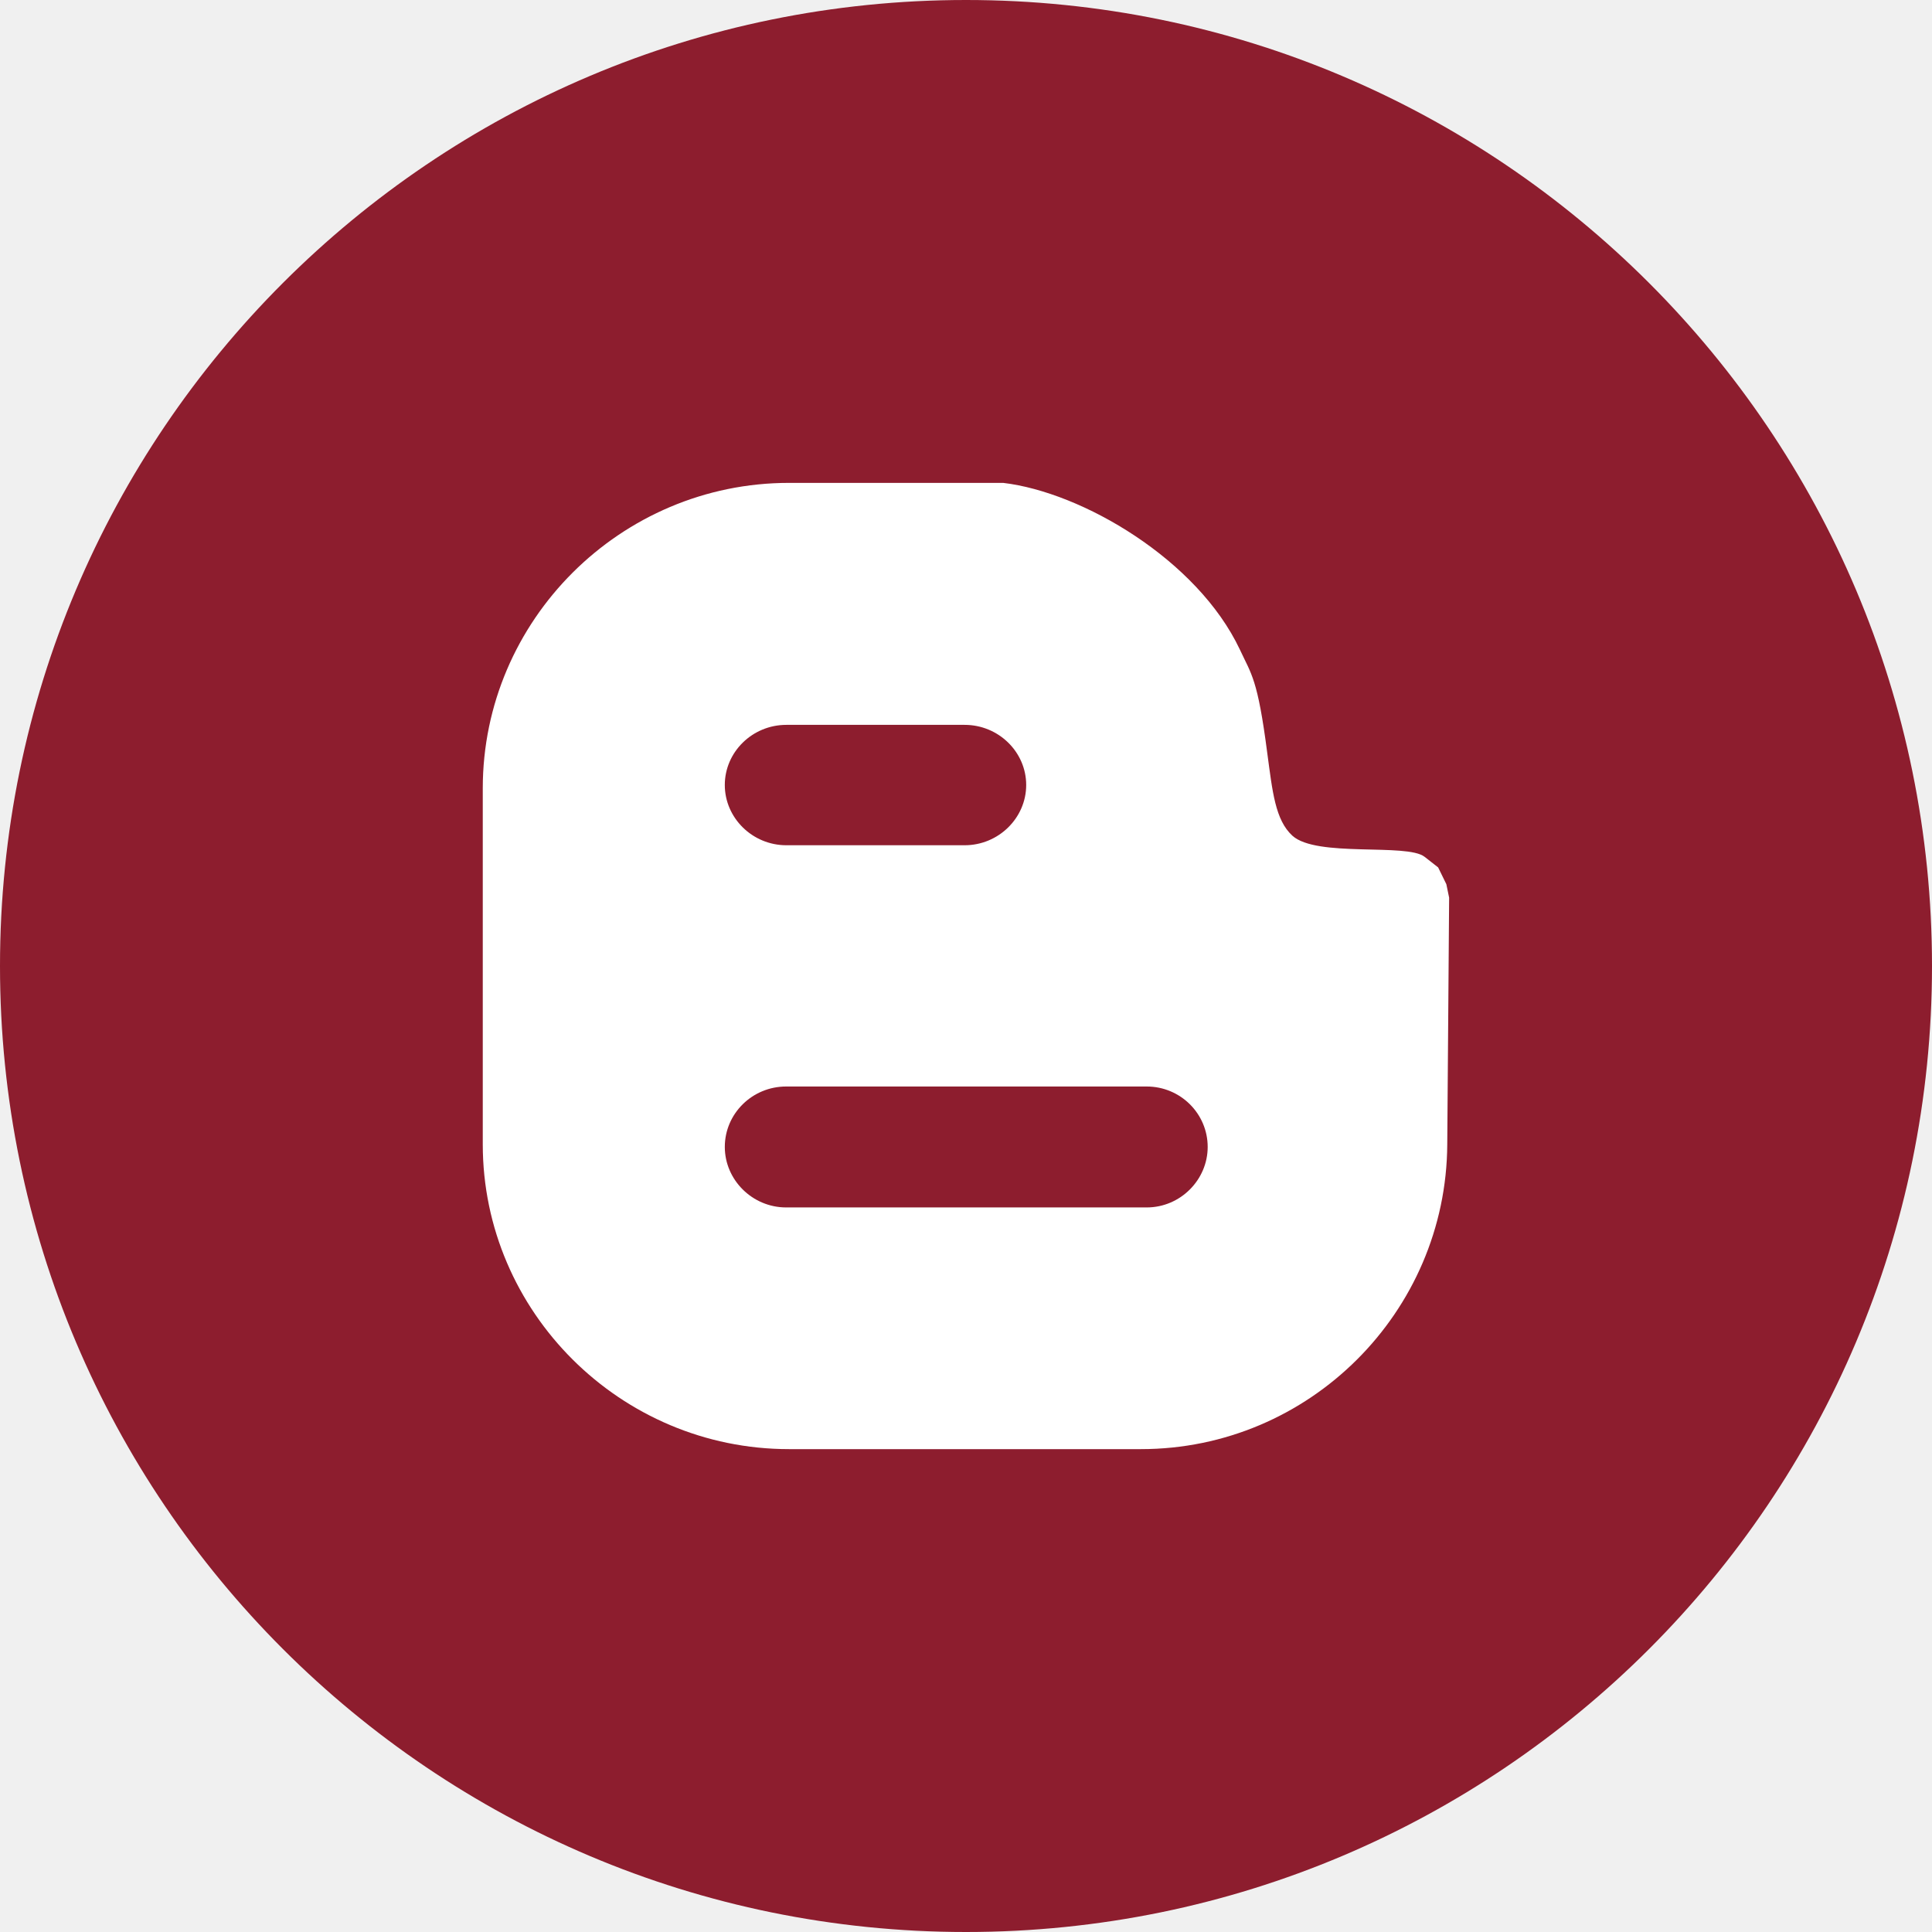
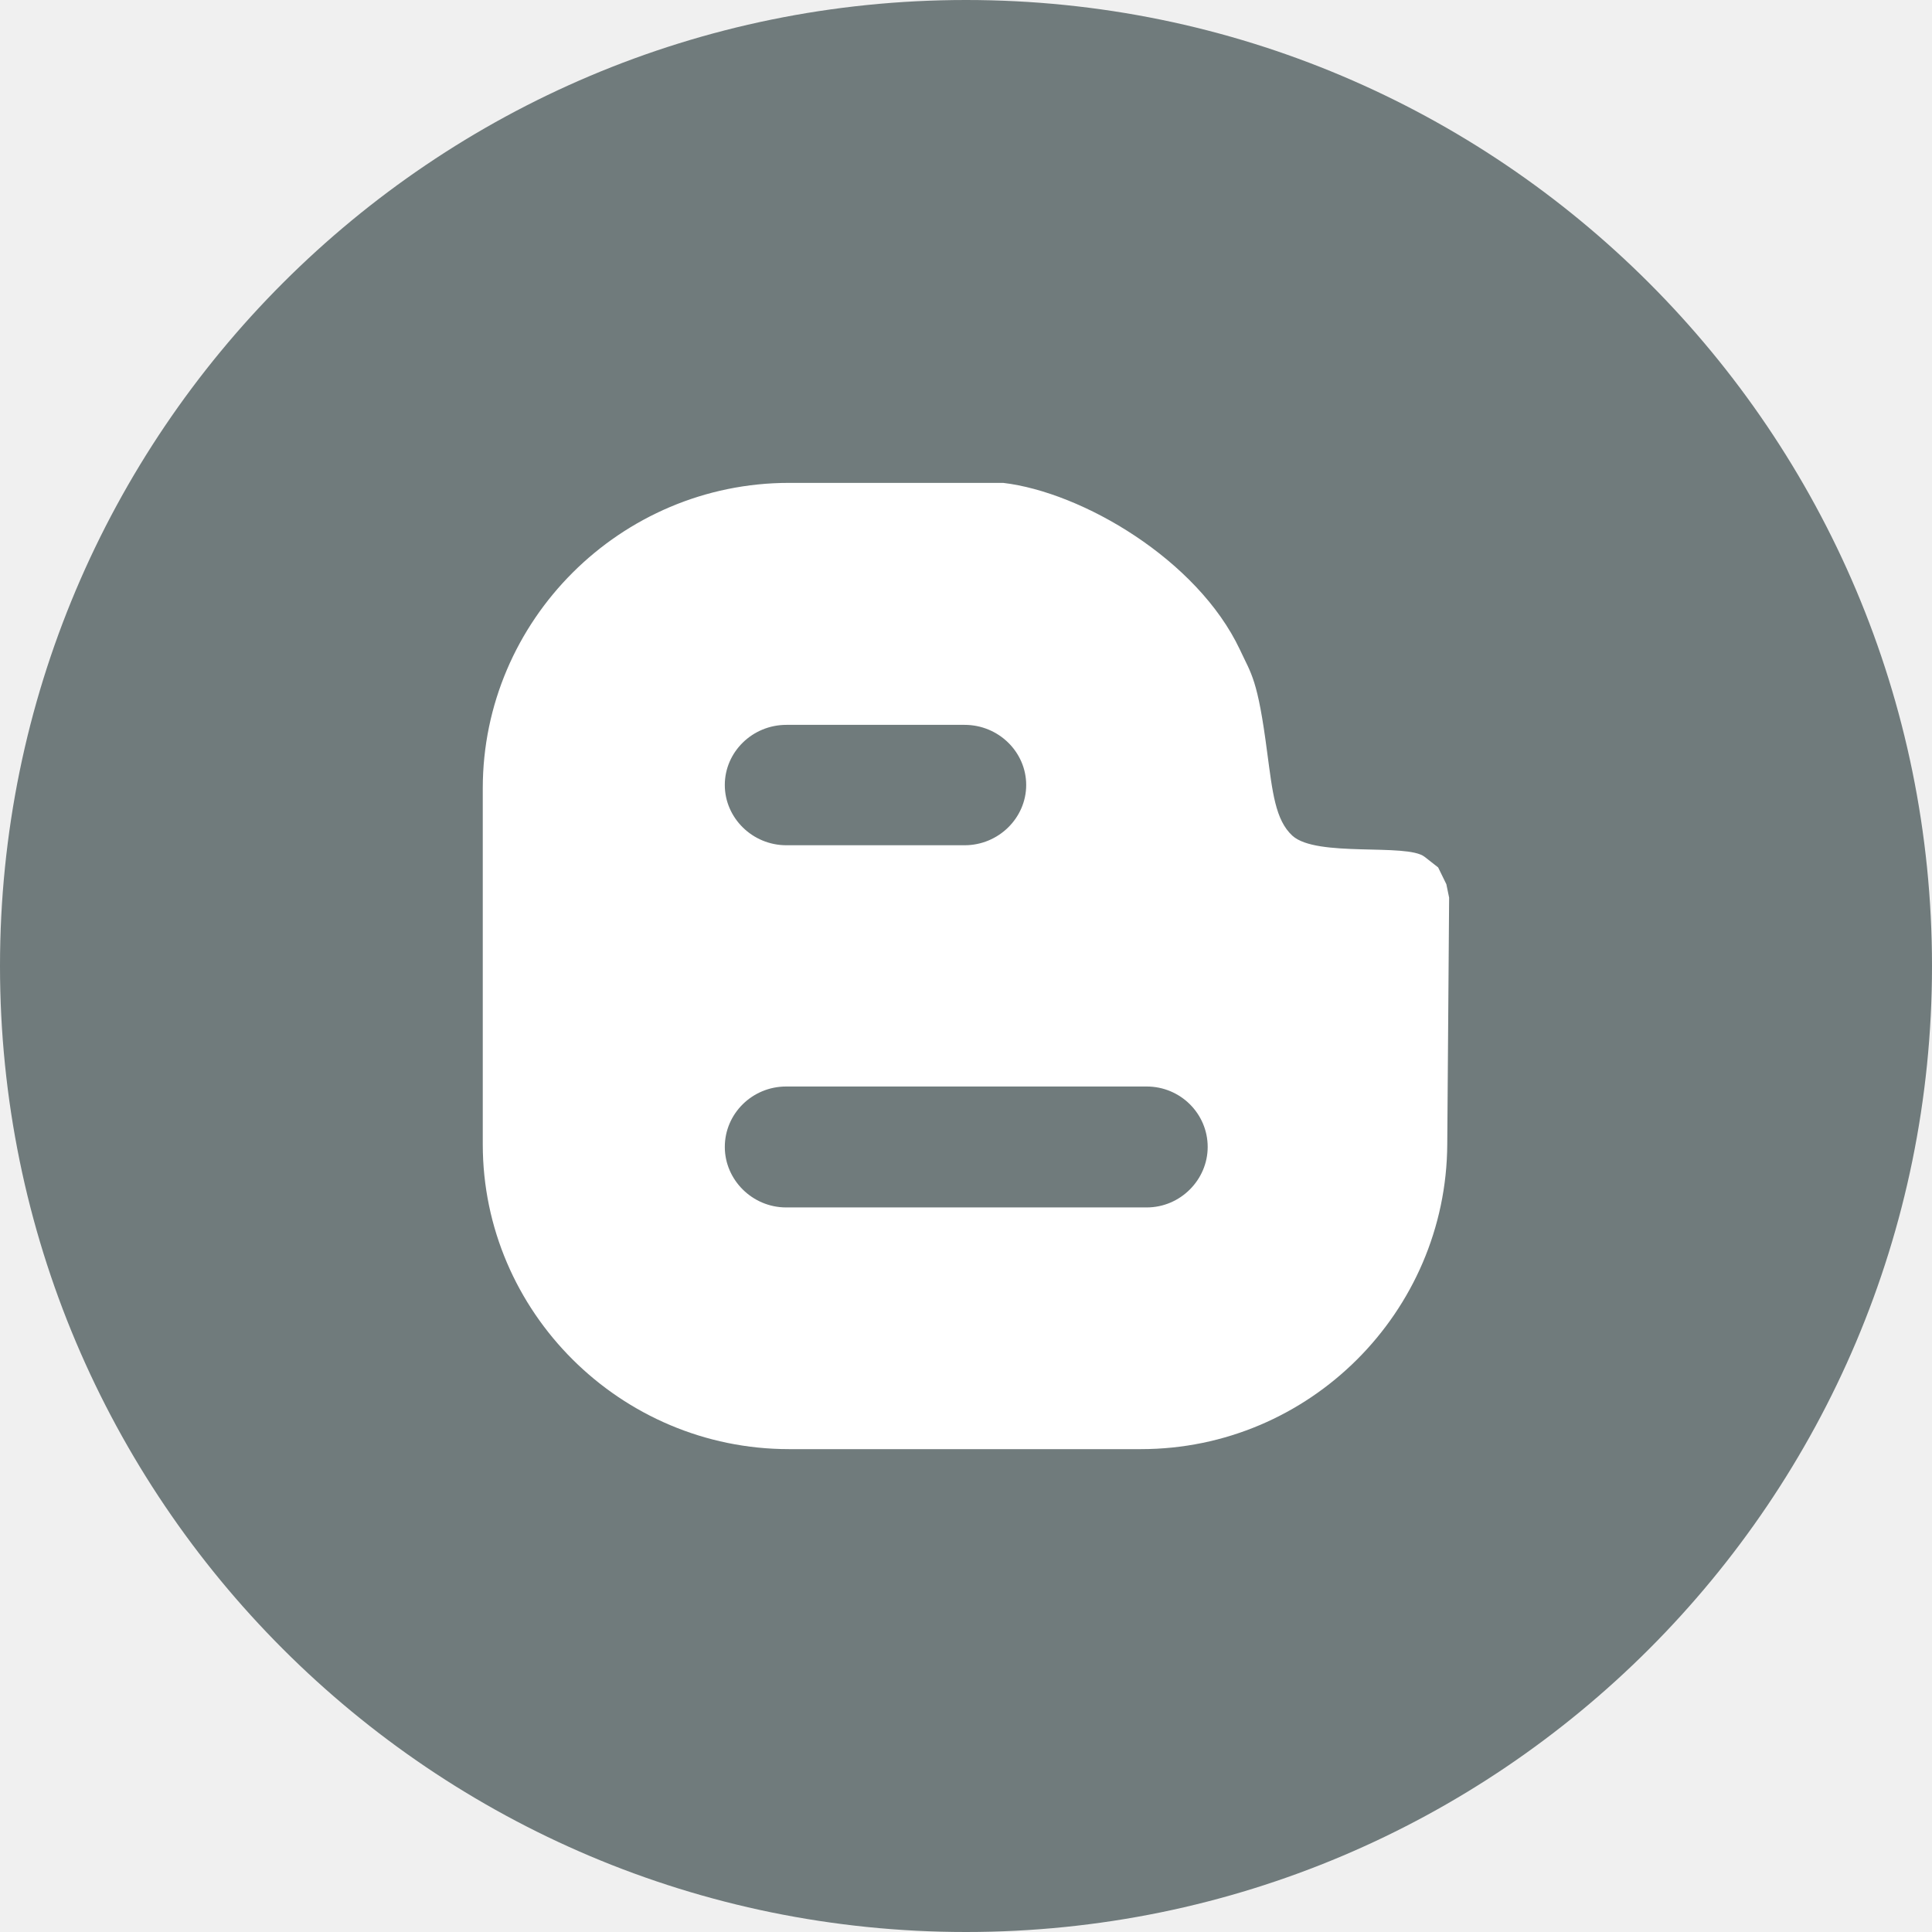
<svg xmlns="http://www.w3.org/2000/svg" version="1.1" id="Layer_1" x="0px" y="0px" viewBox="0 0 291.319 291.319" style="enable-background:new 0 0 291.319 291.319;" xml:space="preserve" width="100px" height="100px" class="">
  <g>
    <g>
      <g>
-         <path style="fill:#8D1D2E" d="M145.659,0c80.44,0,145.66,65.219,145.66,145.66S226.1,291.319,145.66,291.319S0,226.1,0,145.66   S65.21,0,145.659,0z" data-original="#8D1D2E" class="" data-old_color="#8d1d2e" />
+         <path style="fill:#707B7C" d="M145.659,0c80.44,0,145.66,65.219,145.66,145.66S226.1,291.319,145.66,291.319S0,226.1,0,145.66   S65.21,0,145.659,0z" data-original="#707B7C" class="" data-old_color="#707B7C" />
        <path style="fill:#FFFFFF" d="M218.089,133.324l-1.238-2.531l-2.048-1.602c-2.686-2.094-16.268,0.146-19.928-3.177   c-2.595-2.376-3.004-6.664-3.787-12.454c-1.457-11.252-2.385-11.835-4.142-15.631c-6.4-13.537-23.752-23.706-35.677-25.117h-32.3   c-25.408,0-46.174,20.729-46.174,46.047v53.694c0,25.263,20.766,45.956,46.174,45.956h53.066c25.418,0,46.056-20.684,46.192-45.956   l0.282-37.198C218.507,135.354,218.089,133.324,218.089,133.324z M118.576,109.299h26.874c5.116,0,9.286,4.088,9.286,9.067   c0,4.962-4.16,9.086-9.286,9.086h-26.874c-5.125,0-9.286-4.124-9.286-9.086C109.29,113.387,113.451,109.299,118.576,109.299z    M172.907,182.065H118.54c-5.107,0-9.249-4.169-9.249-9.122c0-5.025,4.142-9.113,9.249-9.113h54.367   c5.08,0,9.195,4.088,9.195,9.113C182.102,177.896,177.987,182.065,172.907,182.065z" data-original="#FFFFFF" class="active-path" />
      </g>
    </g>
  </g>
</svg>
